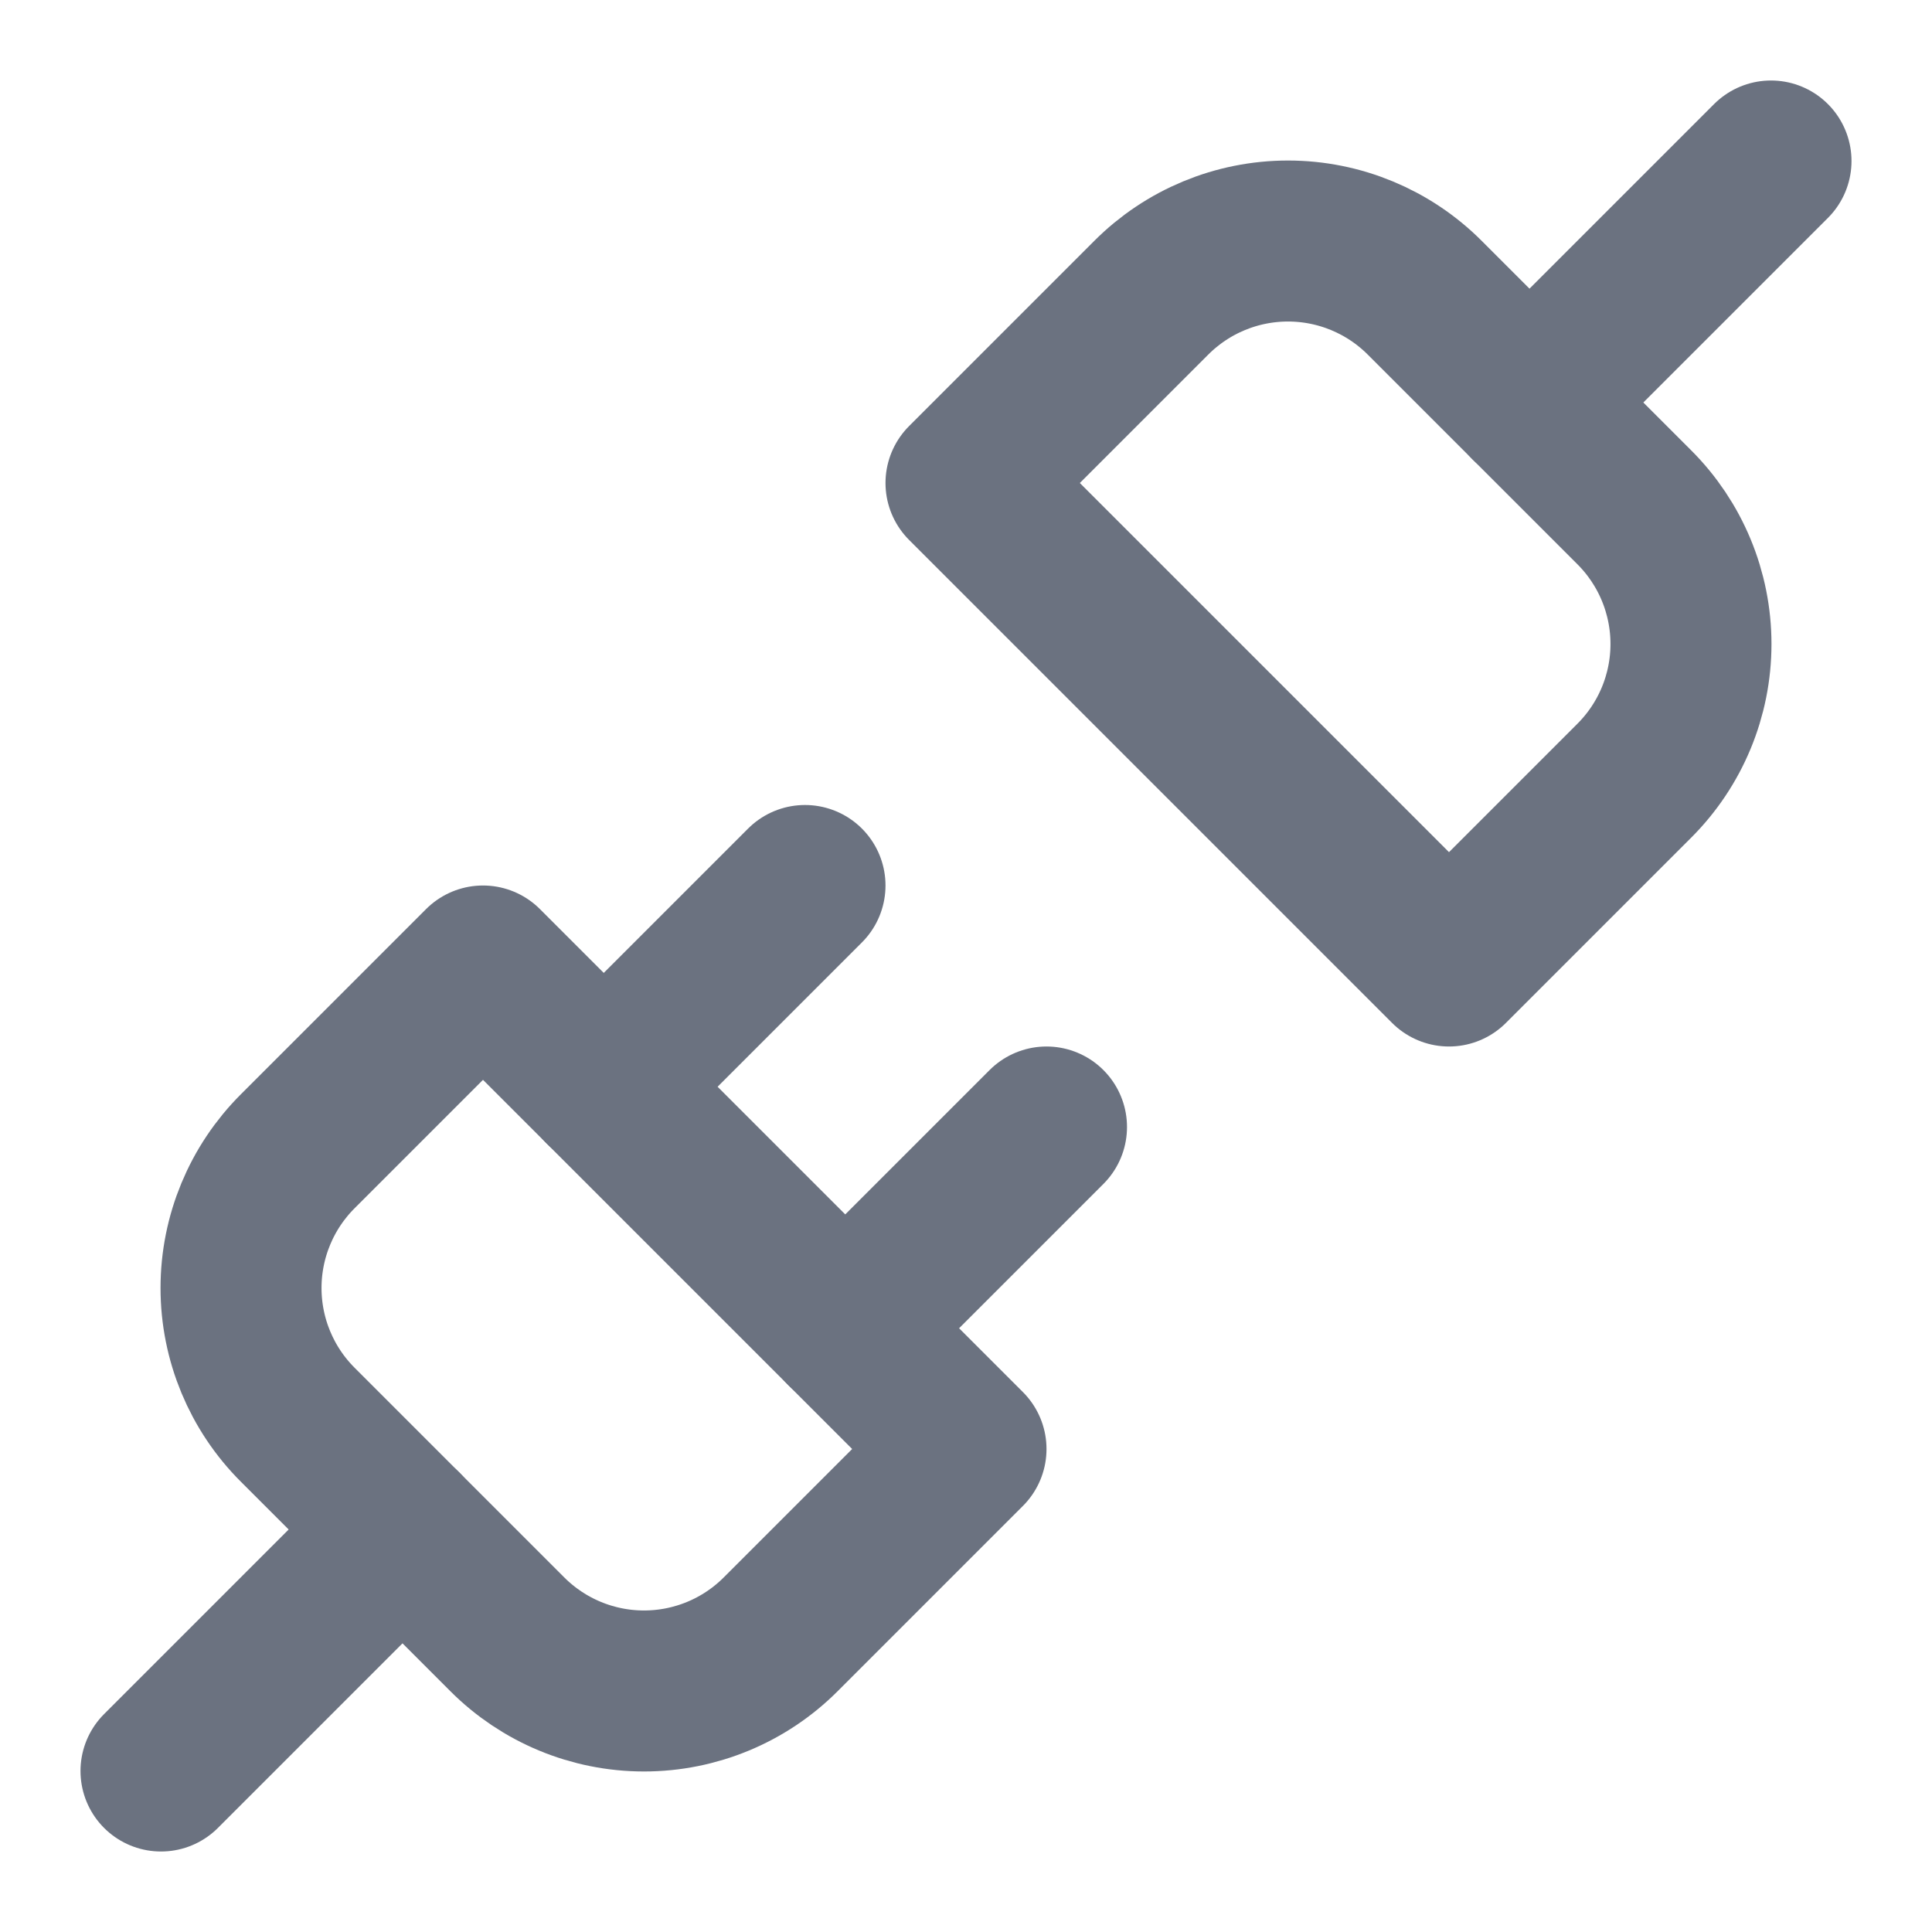
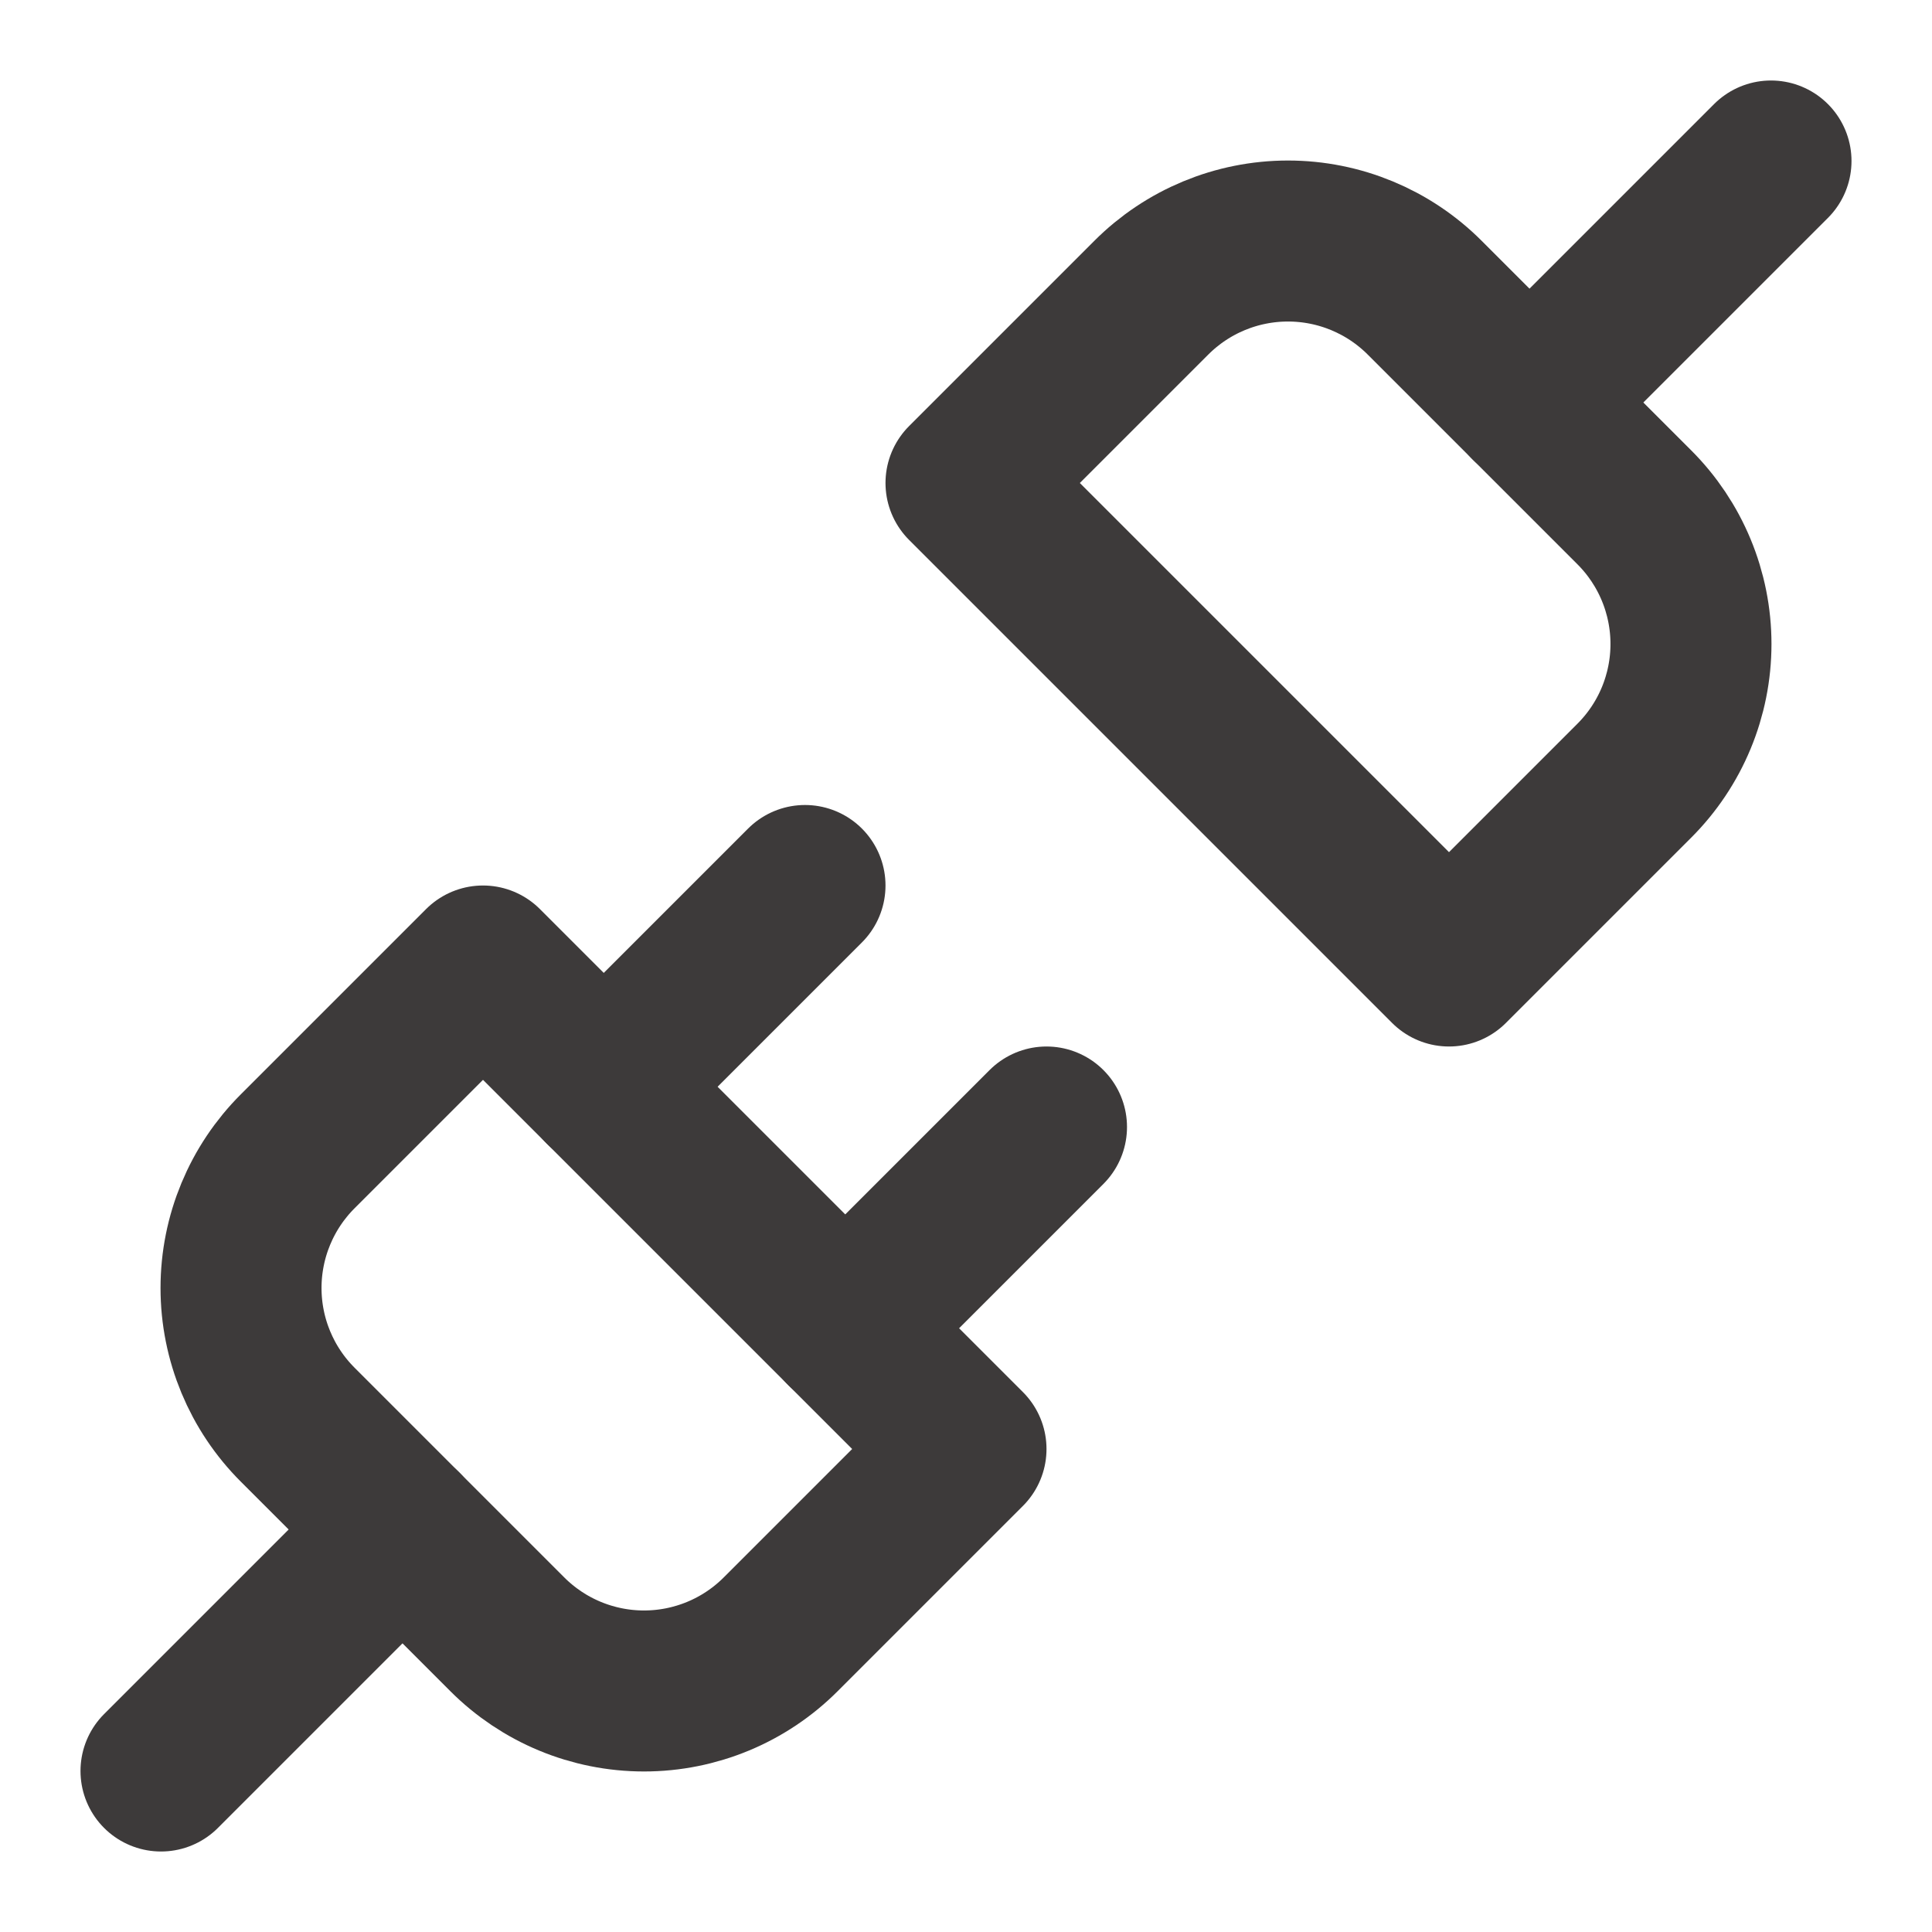
- <svg xmlns="http://www.w3.org/2000/svg" width="24" height="24" viewBox="0 0 24 24" fill="none" stroke="#6b7280" stroke-width="2" stroke-linecap="round" stroke-linejoin="round">
+ <svg xmlns="http://www.w3.org/2000/svg" width="24" height="24" viewBox="0 0 24 24" fill="none" stroke="#3D3A3A" stroke-width="2" stroke-linecap="round" stroke-linejoin="round">
  <path d="m19 5 3-3" />
  <path d="m2 22 3-3" />
  <path d="M6.3 20.3a2.4 2.4 0 0 0 3.4 0L12 18l-6-6-2.3 2.3a2.4 2.4 0 0 0 0 3.4Z" />
  <path d="M7.5 13.5 10 11" />
  <path d="M10.5 16.5 13 14" />
  <path d="m12 6 6 6 2.3-2.3a2.4 2.4 0 0 0 0-3.4l-2.6-2.6a2.4 2.4 0 0 0-3.4 0Z" />
</svg>
